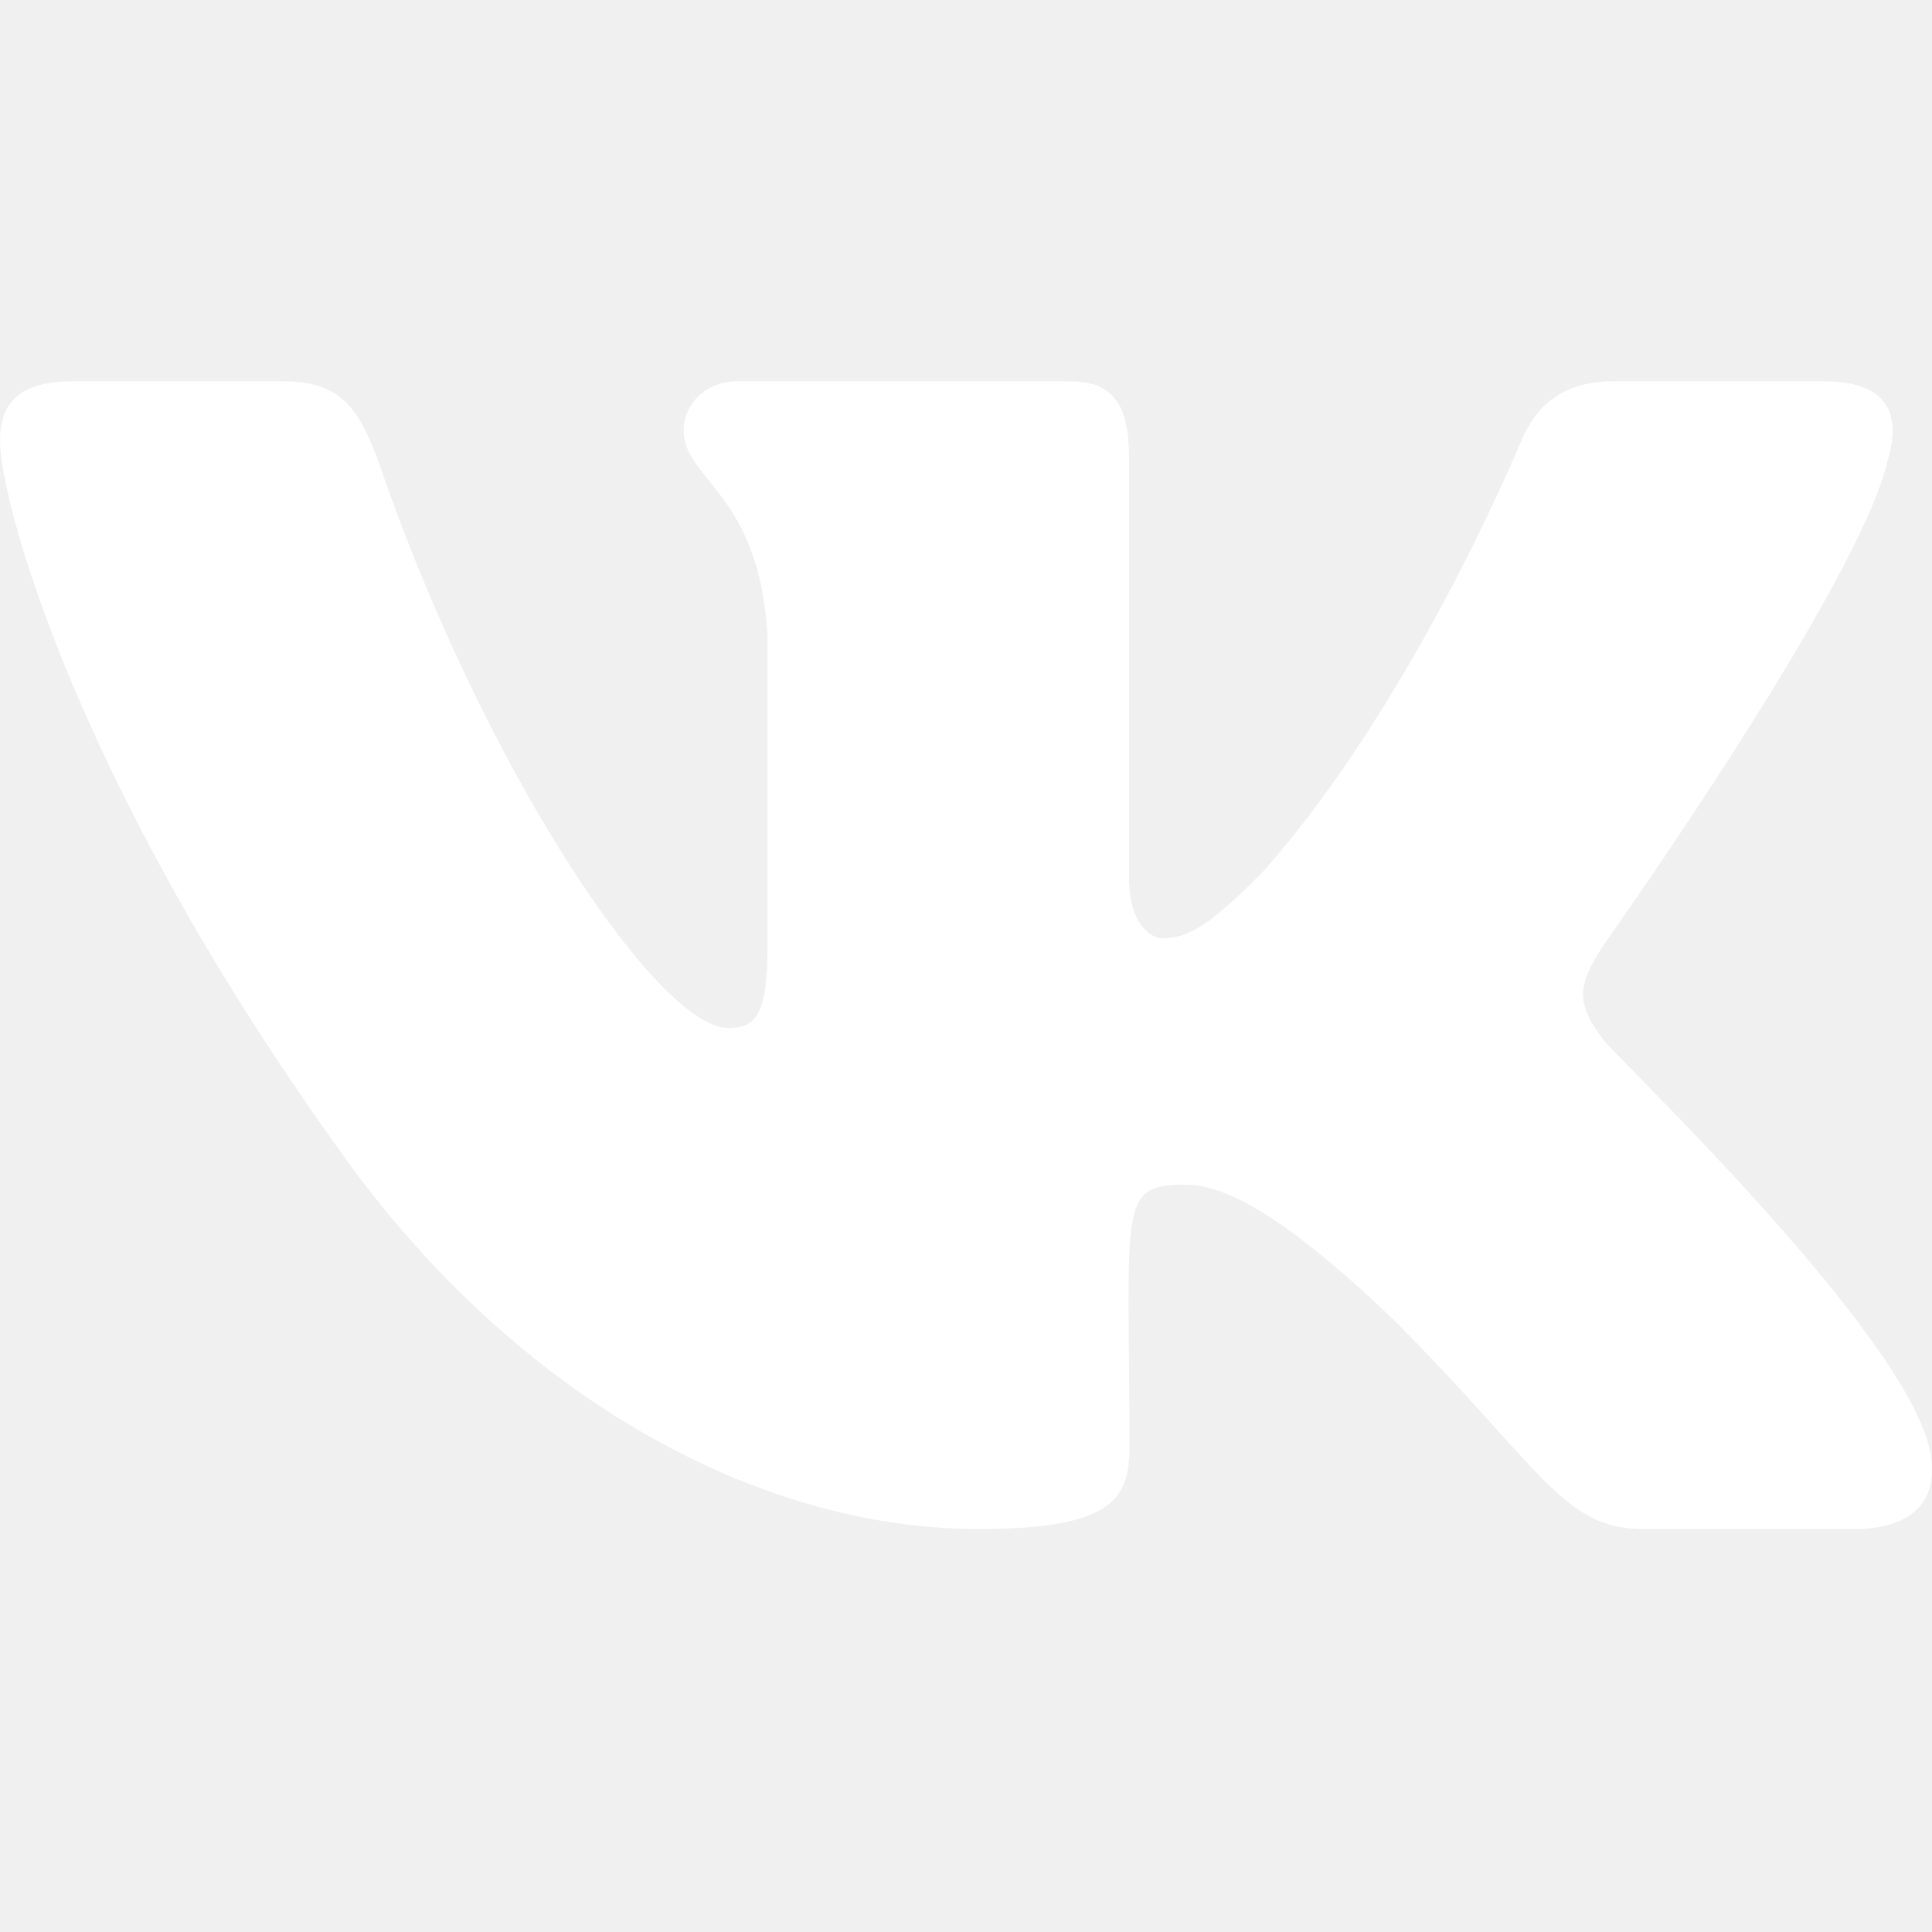
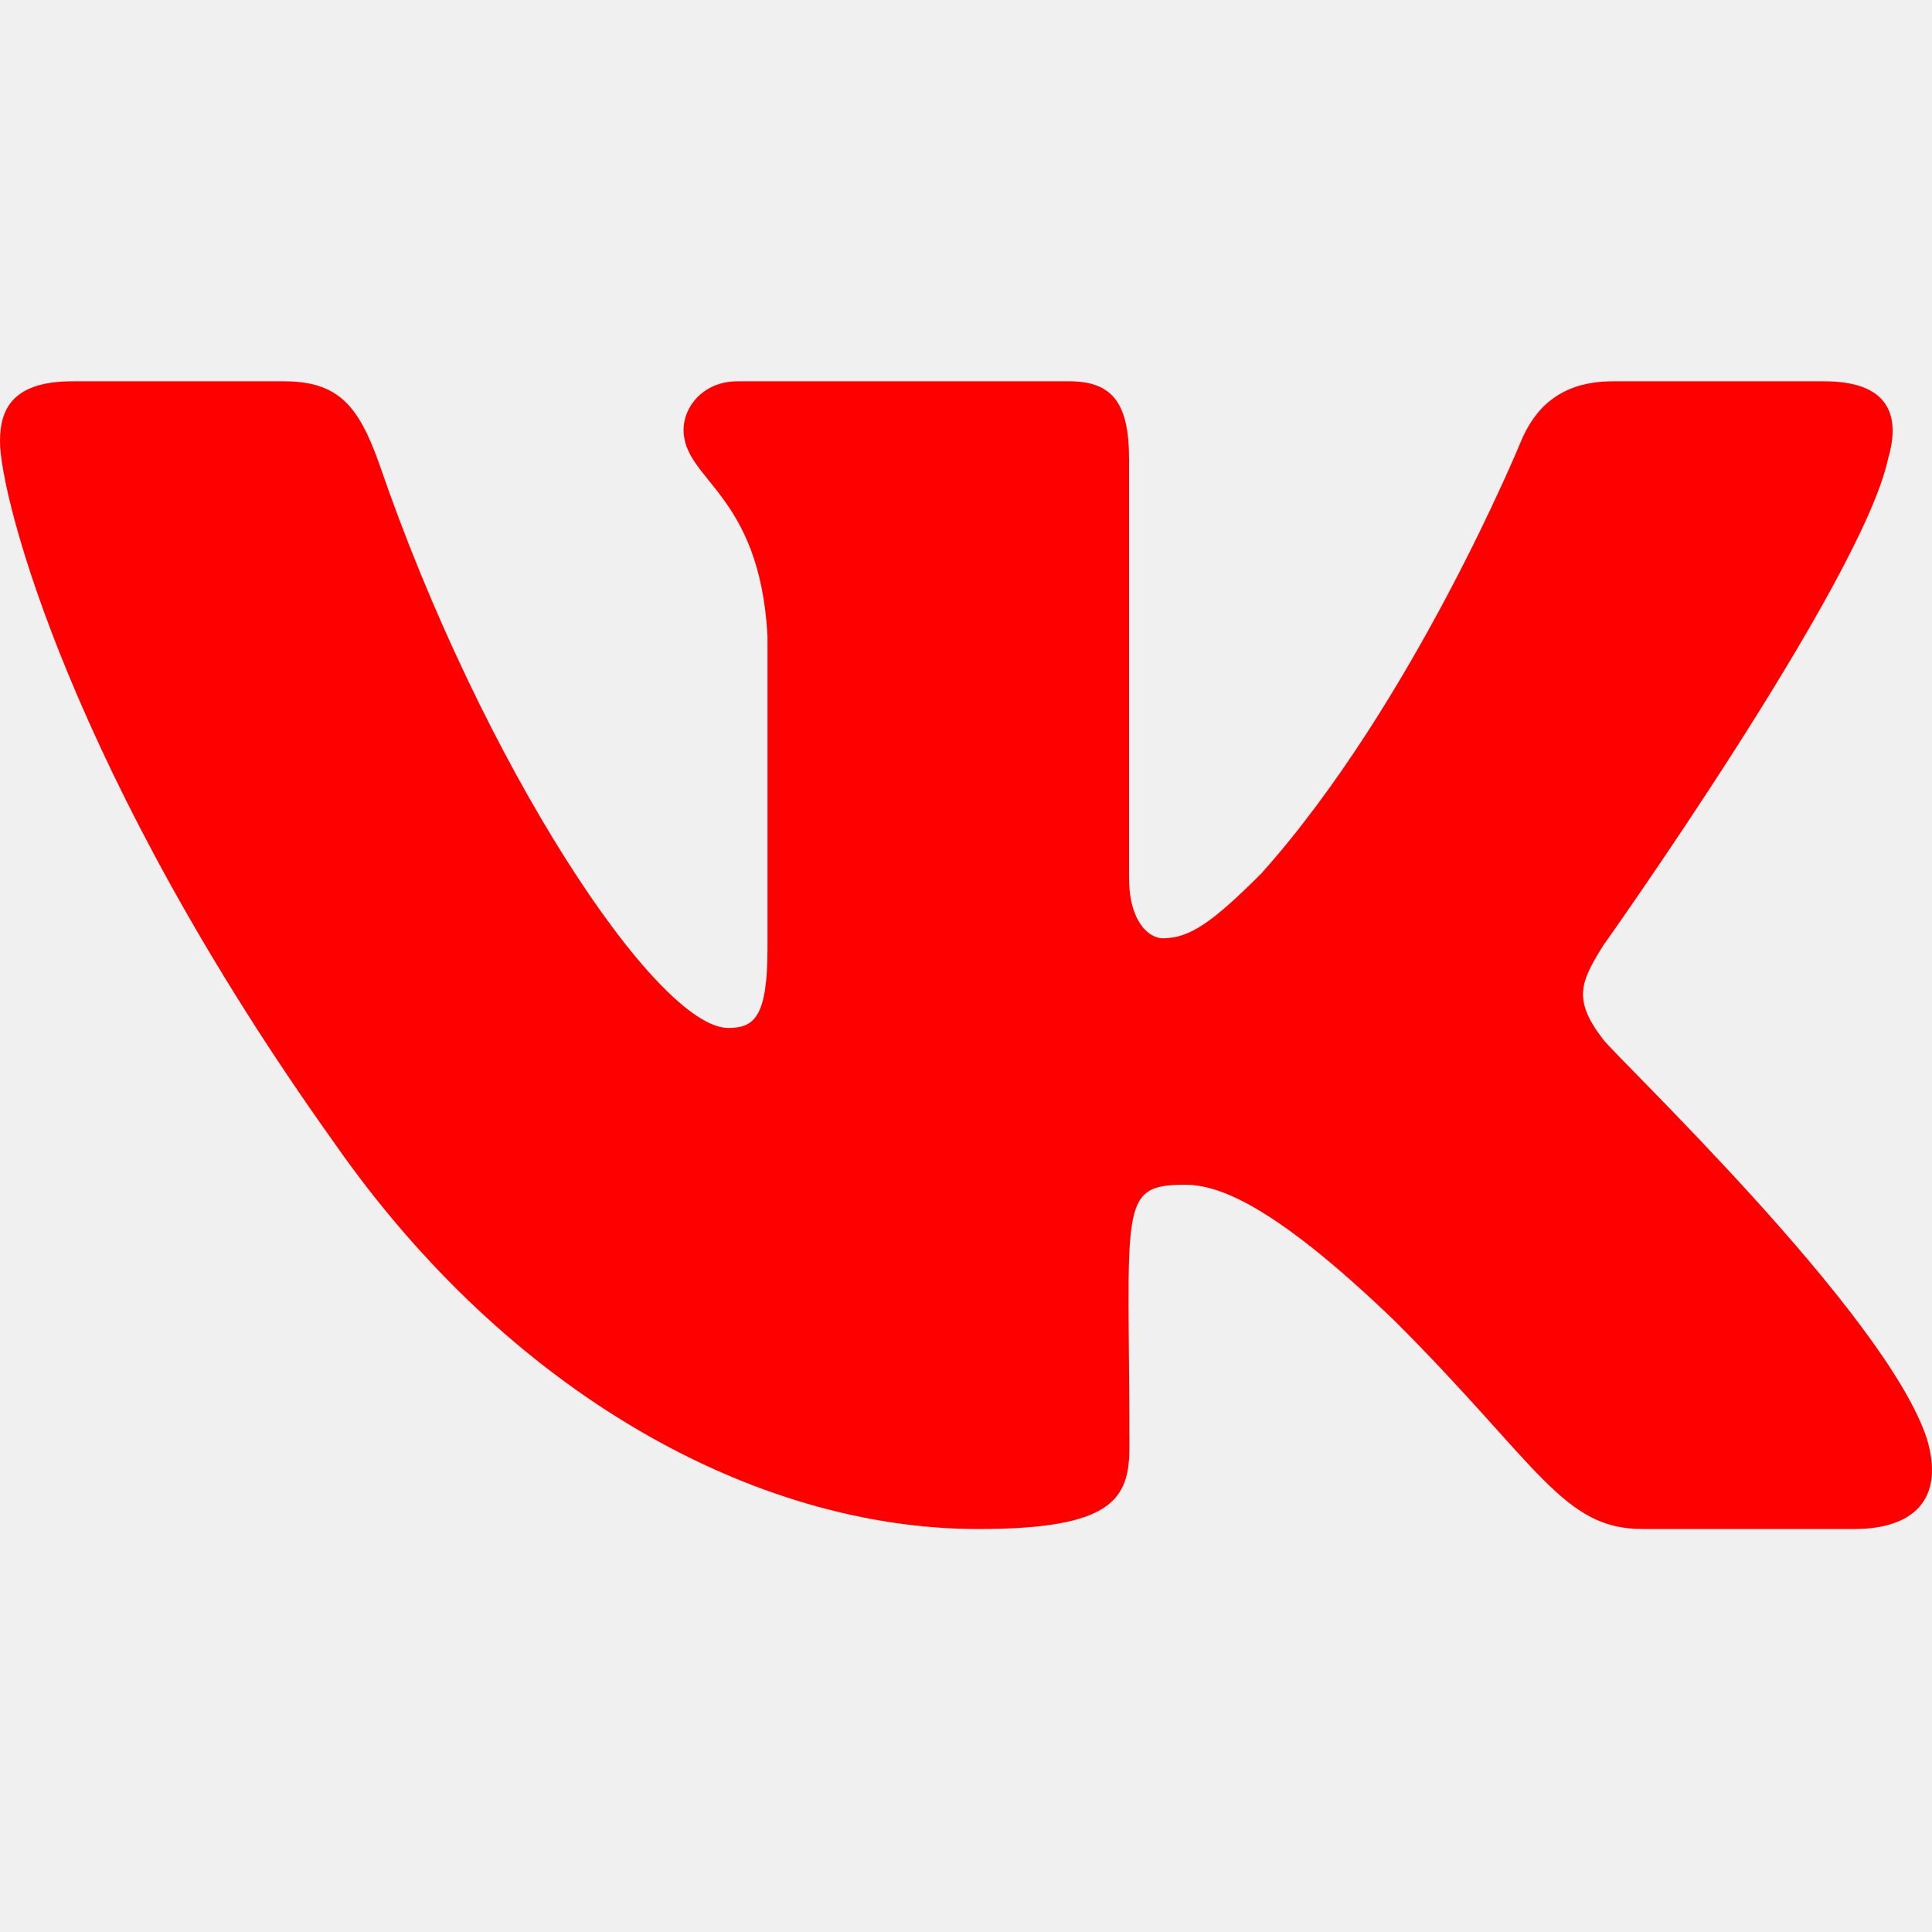
<svg xmlns="http://www.w3.org/2000/svg" width="100" height="100" viewBox="0 0 38 23" fill="none">
-   <path d="M37.134 1.531C37.395 0.649 37.134 0 35.878 0H31.723C30.665 0 30.178 0.557 29.917 1.178C29.917 1.178 27.801 6.335 24.81 9.679C23.844 10.645 23.399 10.955 22.87 10.955C22.609 10.955 22.207 10.645 22.207 9.763V1.531C22.207 0.473 21.911 0 21.036 0H14.504C13.841 0 13.445 0.494 13.445 0.952C13.445 1.954 14.941 2.187 15.096 5.009V11.132C15.096 12.472 14.856 12.719 14.327 12.719C12.916 12.719 9.488 7.541 7.456 1.615C7.047 0.466 6.645 0 5.58 0H1.425C0.24 0 0 0.557 0 1.178C0 2.279 1.411 7.746 6.568 14.969C10.003 19.9 14.842 22.574 19.244 22.574C21.89 22.574 22.214 21.981 22.214 20.958C22.214 16.246 21.974 15.802 23.3 15.802C23.914 15.802 24.972 16.112 27.441 18.489C30.263 21.311 30.729 22.574 32.309 22.574H36.464C37.649 22.574 38.248 21.981 37.903 20.81C37.113 18.348 31.773 13.283 31.533 12.945C30.919 12.155 31.096 11.802 31.533 11.097C31.54 11.089 36.612 3.95 37.134 1.531Z" fill="white" />
+   <path d="M37.134 1.531C37.395 0.649 37.134 0 35.878 0H31.723C30.665 0 30.178 0.557 29.917 1.178C29.917 1.178 27.801 6.335 24.81 9.679C23.844 10.645 23.399 10.955 22.87 10.955C22.609 10.955 22.207 10.645 22.207 9.763V1.531C22.207 0.473 21.911 0 21.036 0H14.504C13.841 0 13.445 0.494 13.445 0.952C13.445 1.954 14.941 2.187 15.096 5.009V11.132C15.096 12.472 14.856 12.719 14.327 12.719C12.916 12.719 9.488 7.541 7.456 1.615C7.047 0.466 6.645 0 5.58 0H1.425C0.24 0 0 0.557 0 1.178C0 2.279 1.411 7.746 6.568 14.969C10.003 19.9 14.842 22.574 19.244 22.574C21.89 22.574 22.214 21.981 22.214 20.958C22.214 16.246 21.974 15.802 23.3 15.802C23.914 15.802 24.972 16.112 27.441 18.489C30.263 21.311 30.729 22.574 32.309 22.574H36.464C37.649 22.574 38.248 21.981 37.903 20.81C37.113 18.348 31.773 13.283 31.533 12.945C30.919 12.155 31.096 11.802 31.533 11.097C31.54 11.089 36.612 3.95 37.134 1.531Z" fill="red" />
</svg>
